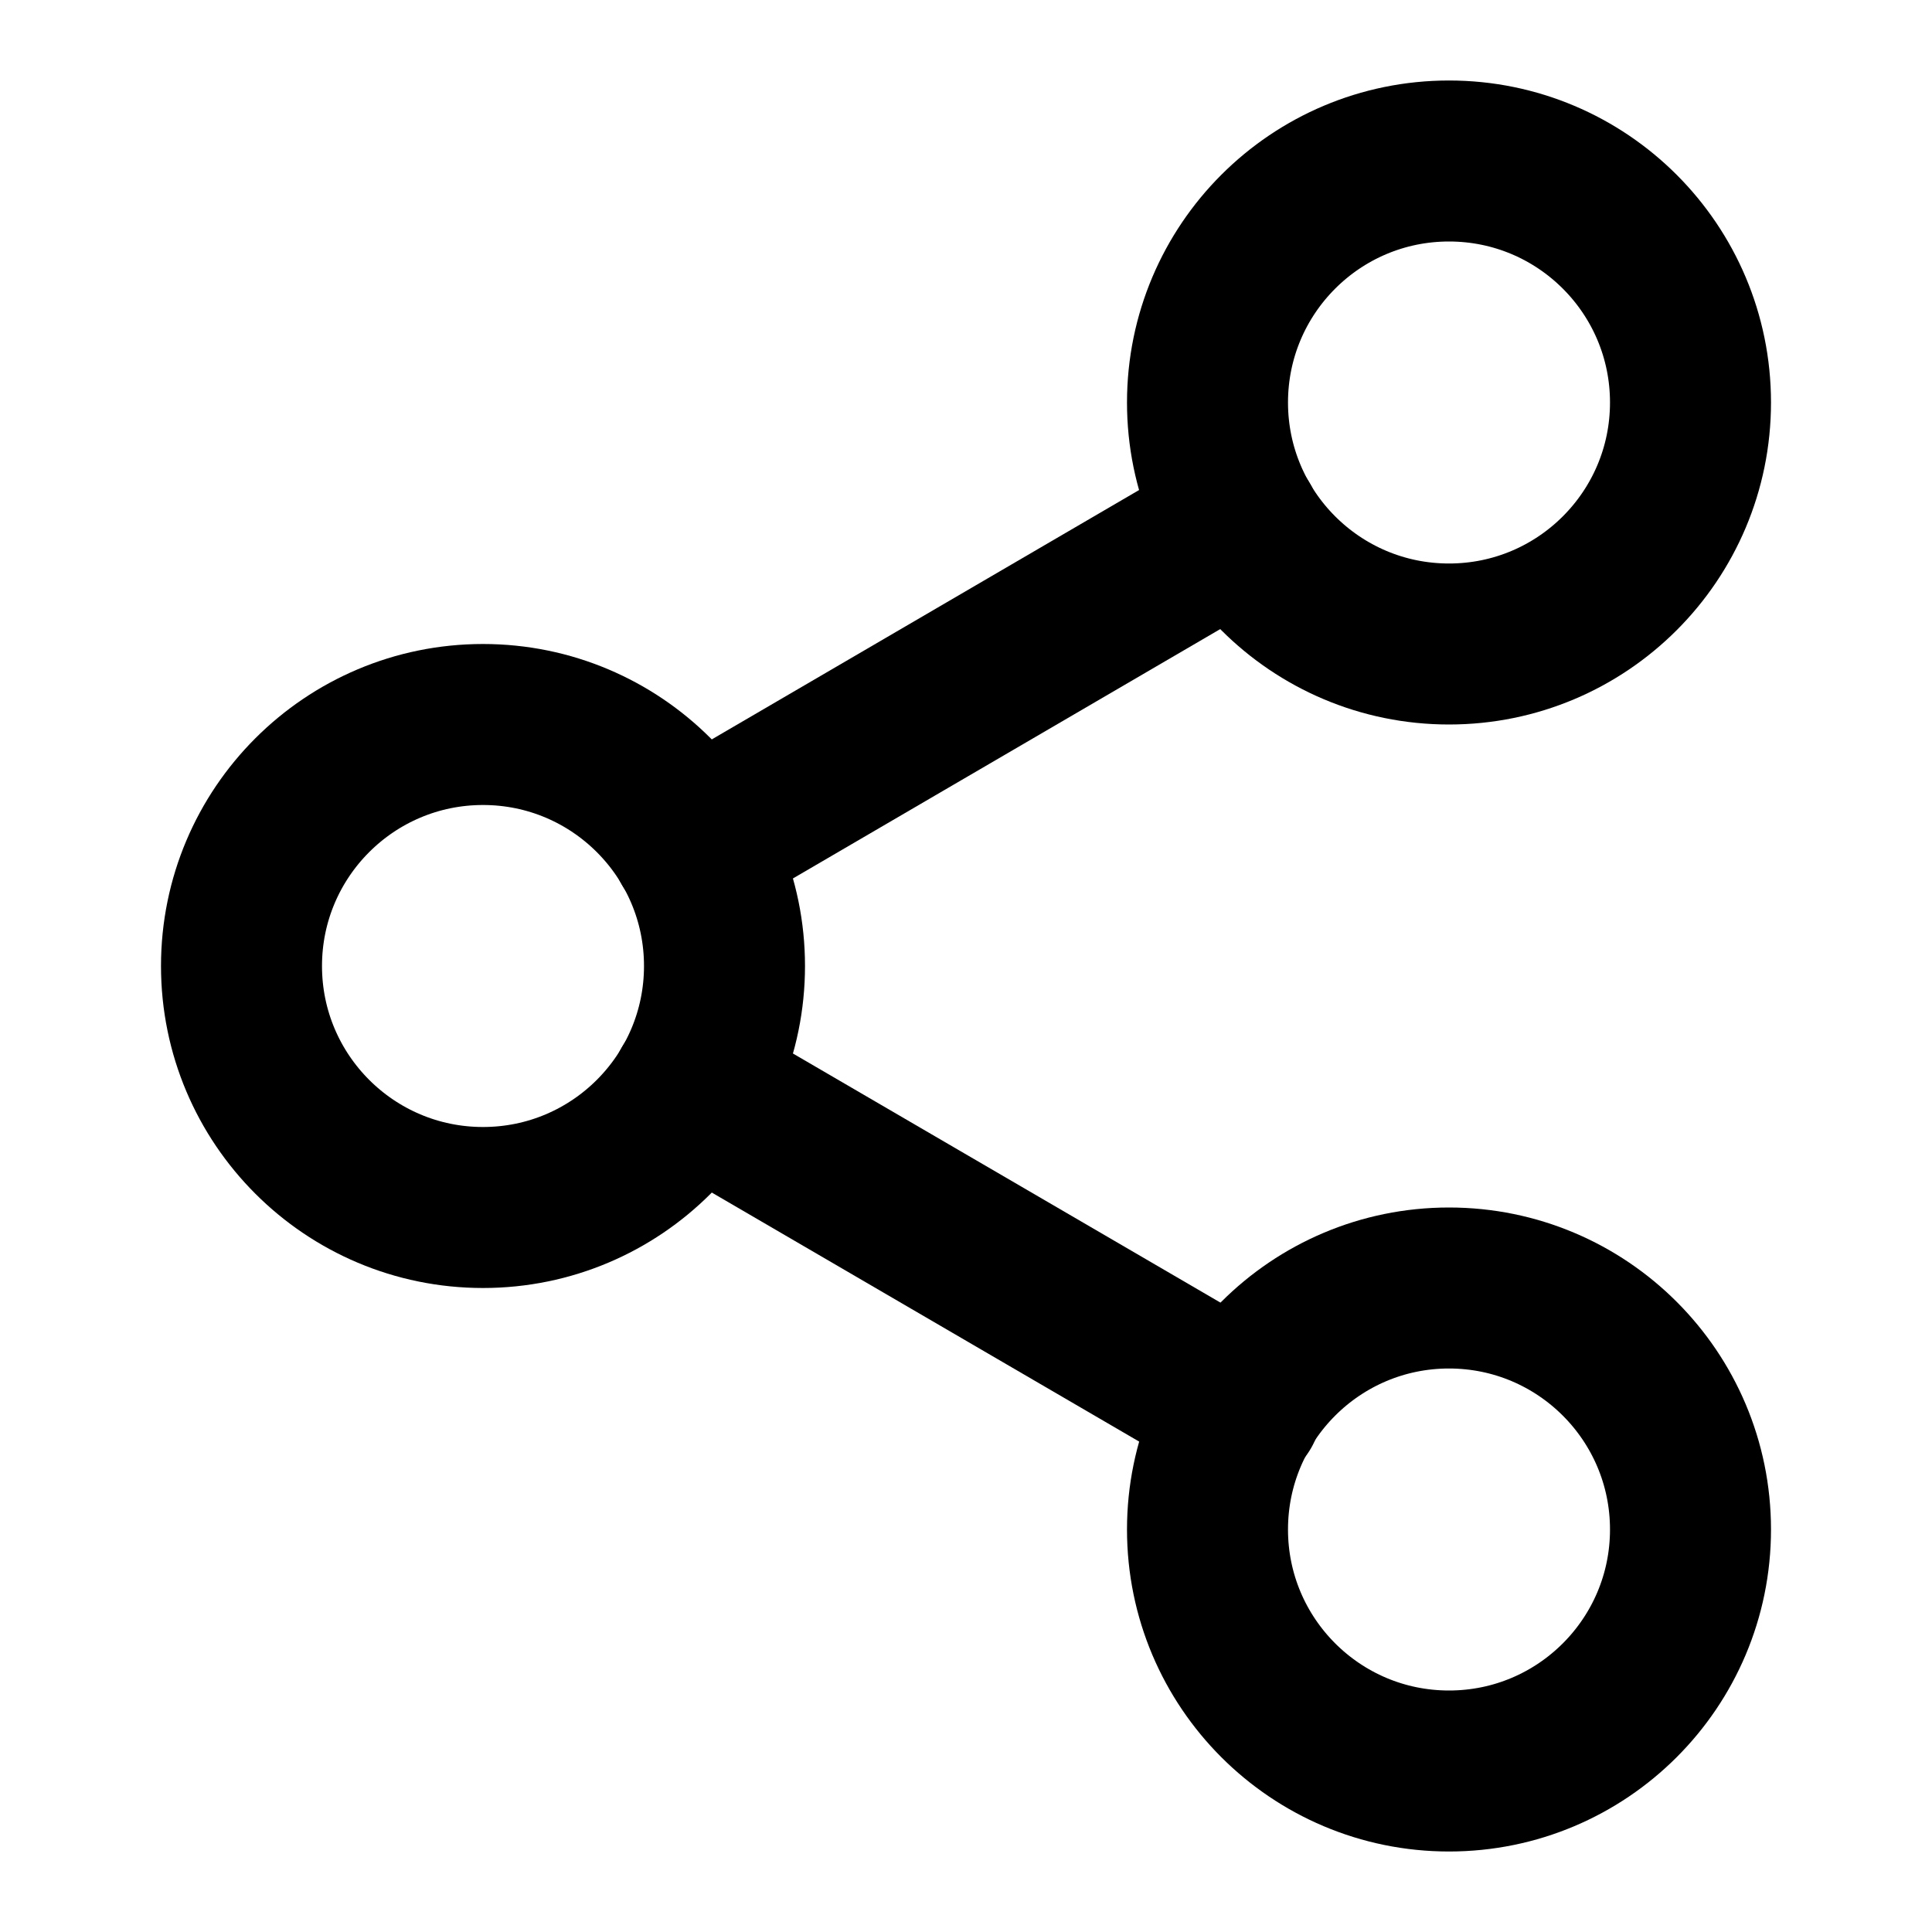
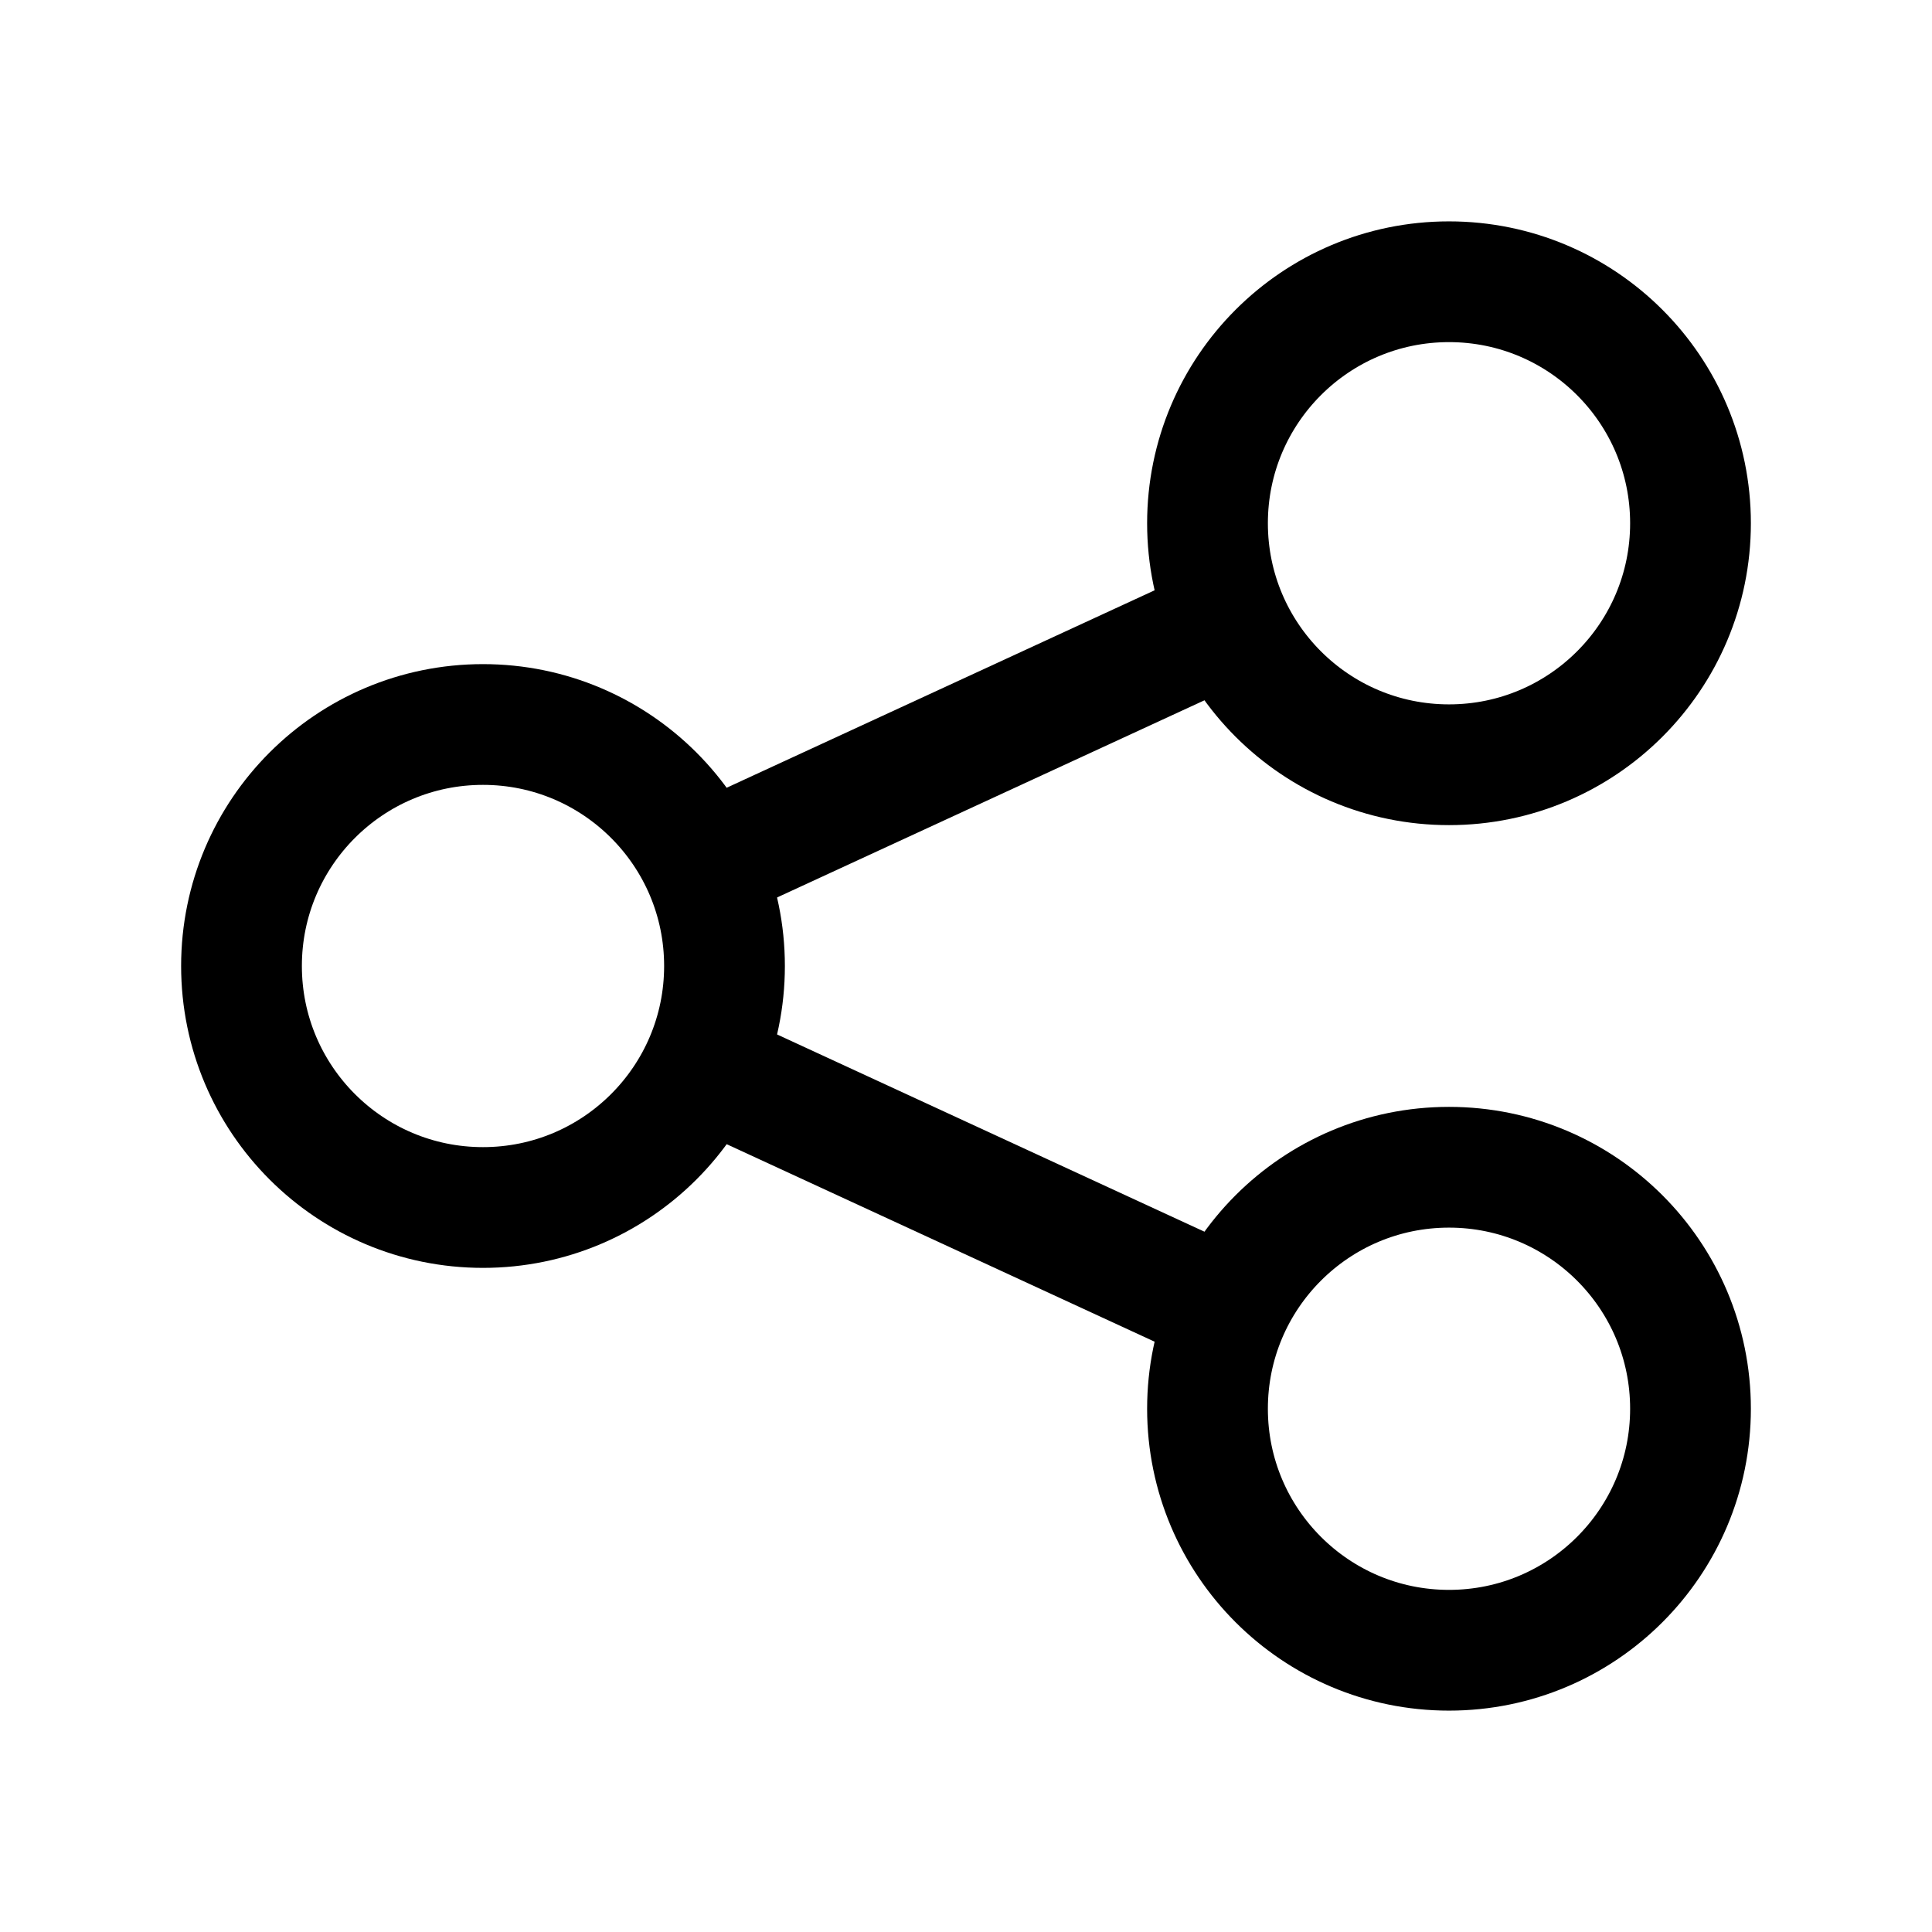
- <svg xmlns="http://www.w3.org/2000/svg" width="24" height="24" viewBox="0 0 24 24" fill="none" stroke="currentColor" stroke-width="2" stroke-linecap="round" stroke-linejoin="round">
-   <circle cx="18" cy="5" r="3" />
-   <circle cx="6" cy="12" r="3" />
-   <circle cx="18" cy="19" r="3" />
-   <line x1="8.59" x2="15.42" y1="13.51" y2="17.49" />
-   <line x1="15.41" x2="8.59" y1="6.51" y2="10.49" />
+ <svg xmlns="http://www.w3.org/2000/svg" width="24" height="24" viewBox="0 0 24 24" fill="none">
+   <path d="M21 6.5C21 8.157 19.657 9.5 18 9.5C16.343 9.5 15 8.157 15 6.5C15 4.843 16.343 3.5 18 3.5C19.657 3.5 21 4.843 21 6.5Z" stroke="currentColor" stroke-width="1.5" />
+   <path d="M9 12C9 13.657 7.657 15 6 15C4.343 15 3 13.657 3 12C3 10.343 4.343 9 6 9C7.657 9 9 10.343 9 12Z" stroke="currentColor" stroke-width="1.5" />
+   <path d="M21 17.5C21 19.157 19.657 20.5 18 20.5C16.343 20.5 15 19.157 15 17.5C15 15.843 16.343 14.5 18 14.5C19.657 14.5 21 15.843 21 17.5Z" stroke="currentColor" stroke-width="1.5" />
+   <path d="M8.729 10.749L15.229 7.75M8.729 13.25L15.229 16.25" stroke="currentColor" stroke-width="1.5" />
</svg>
